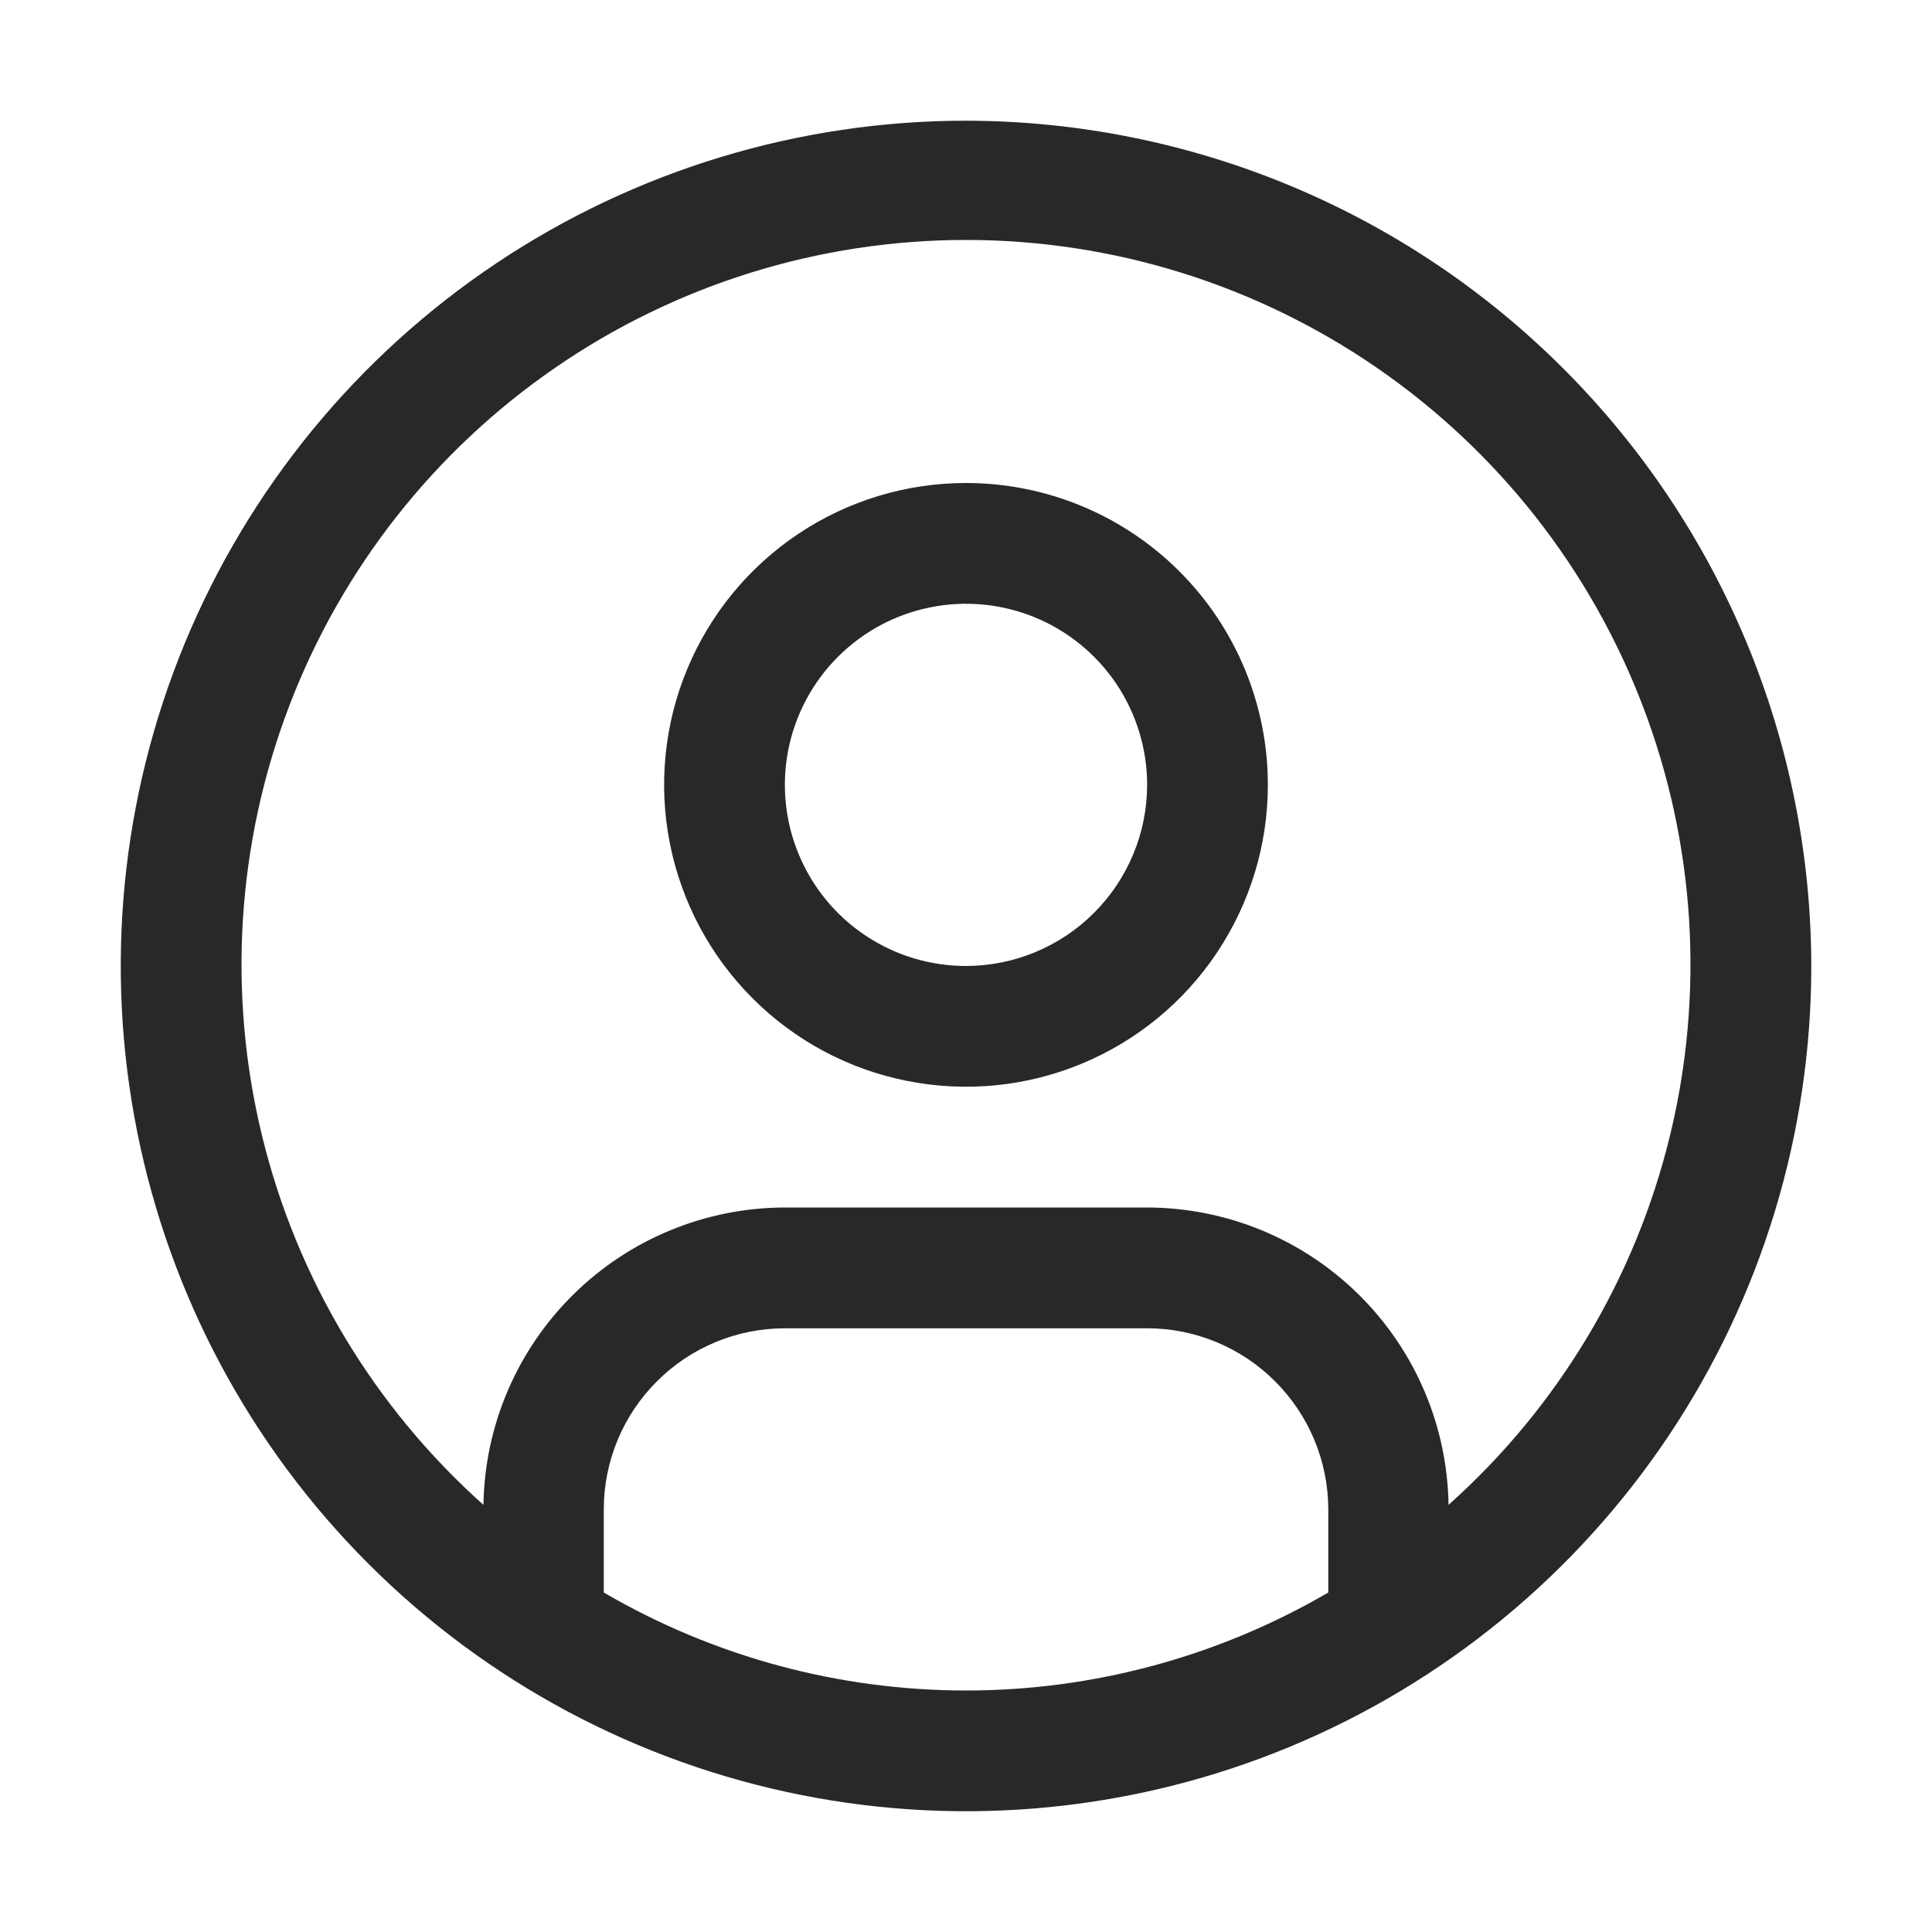
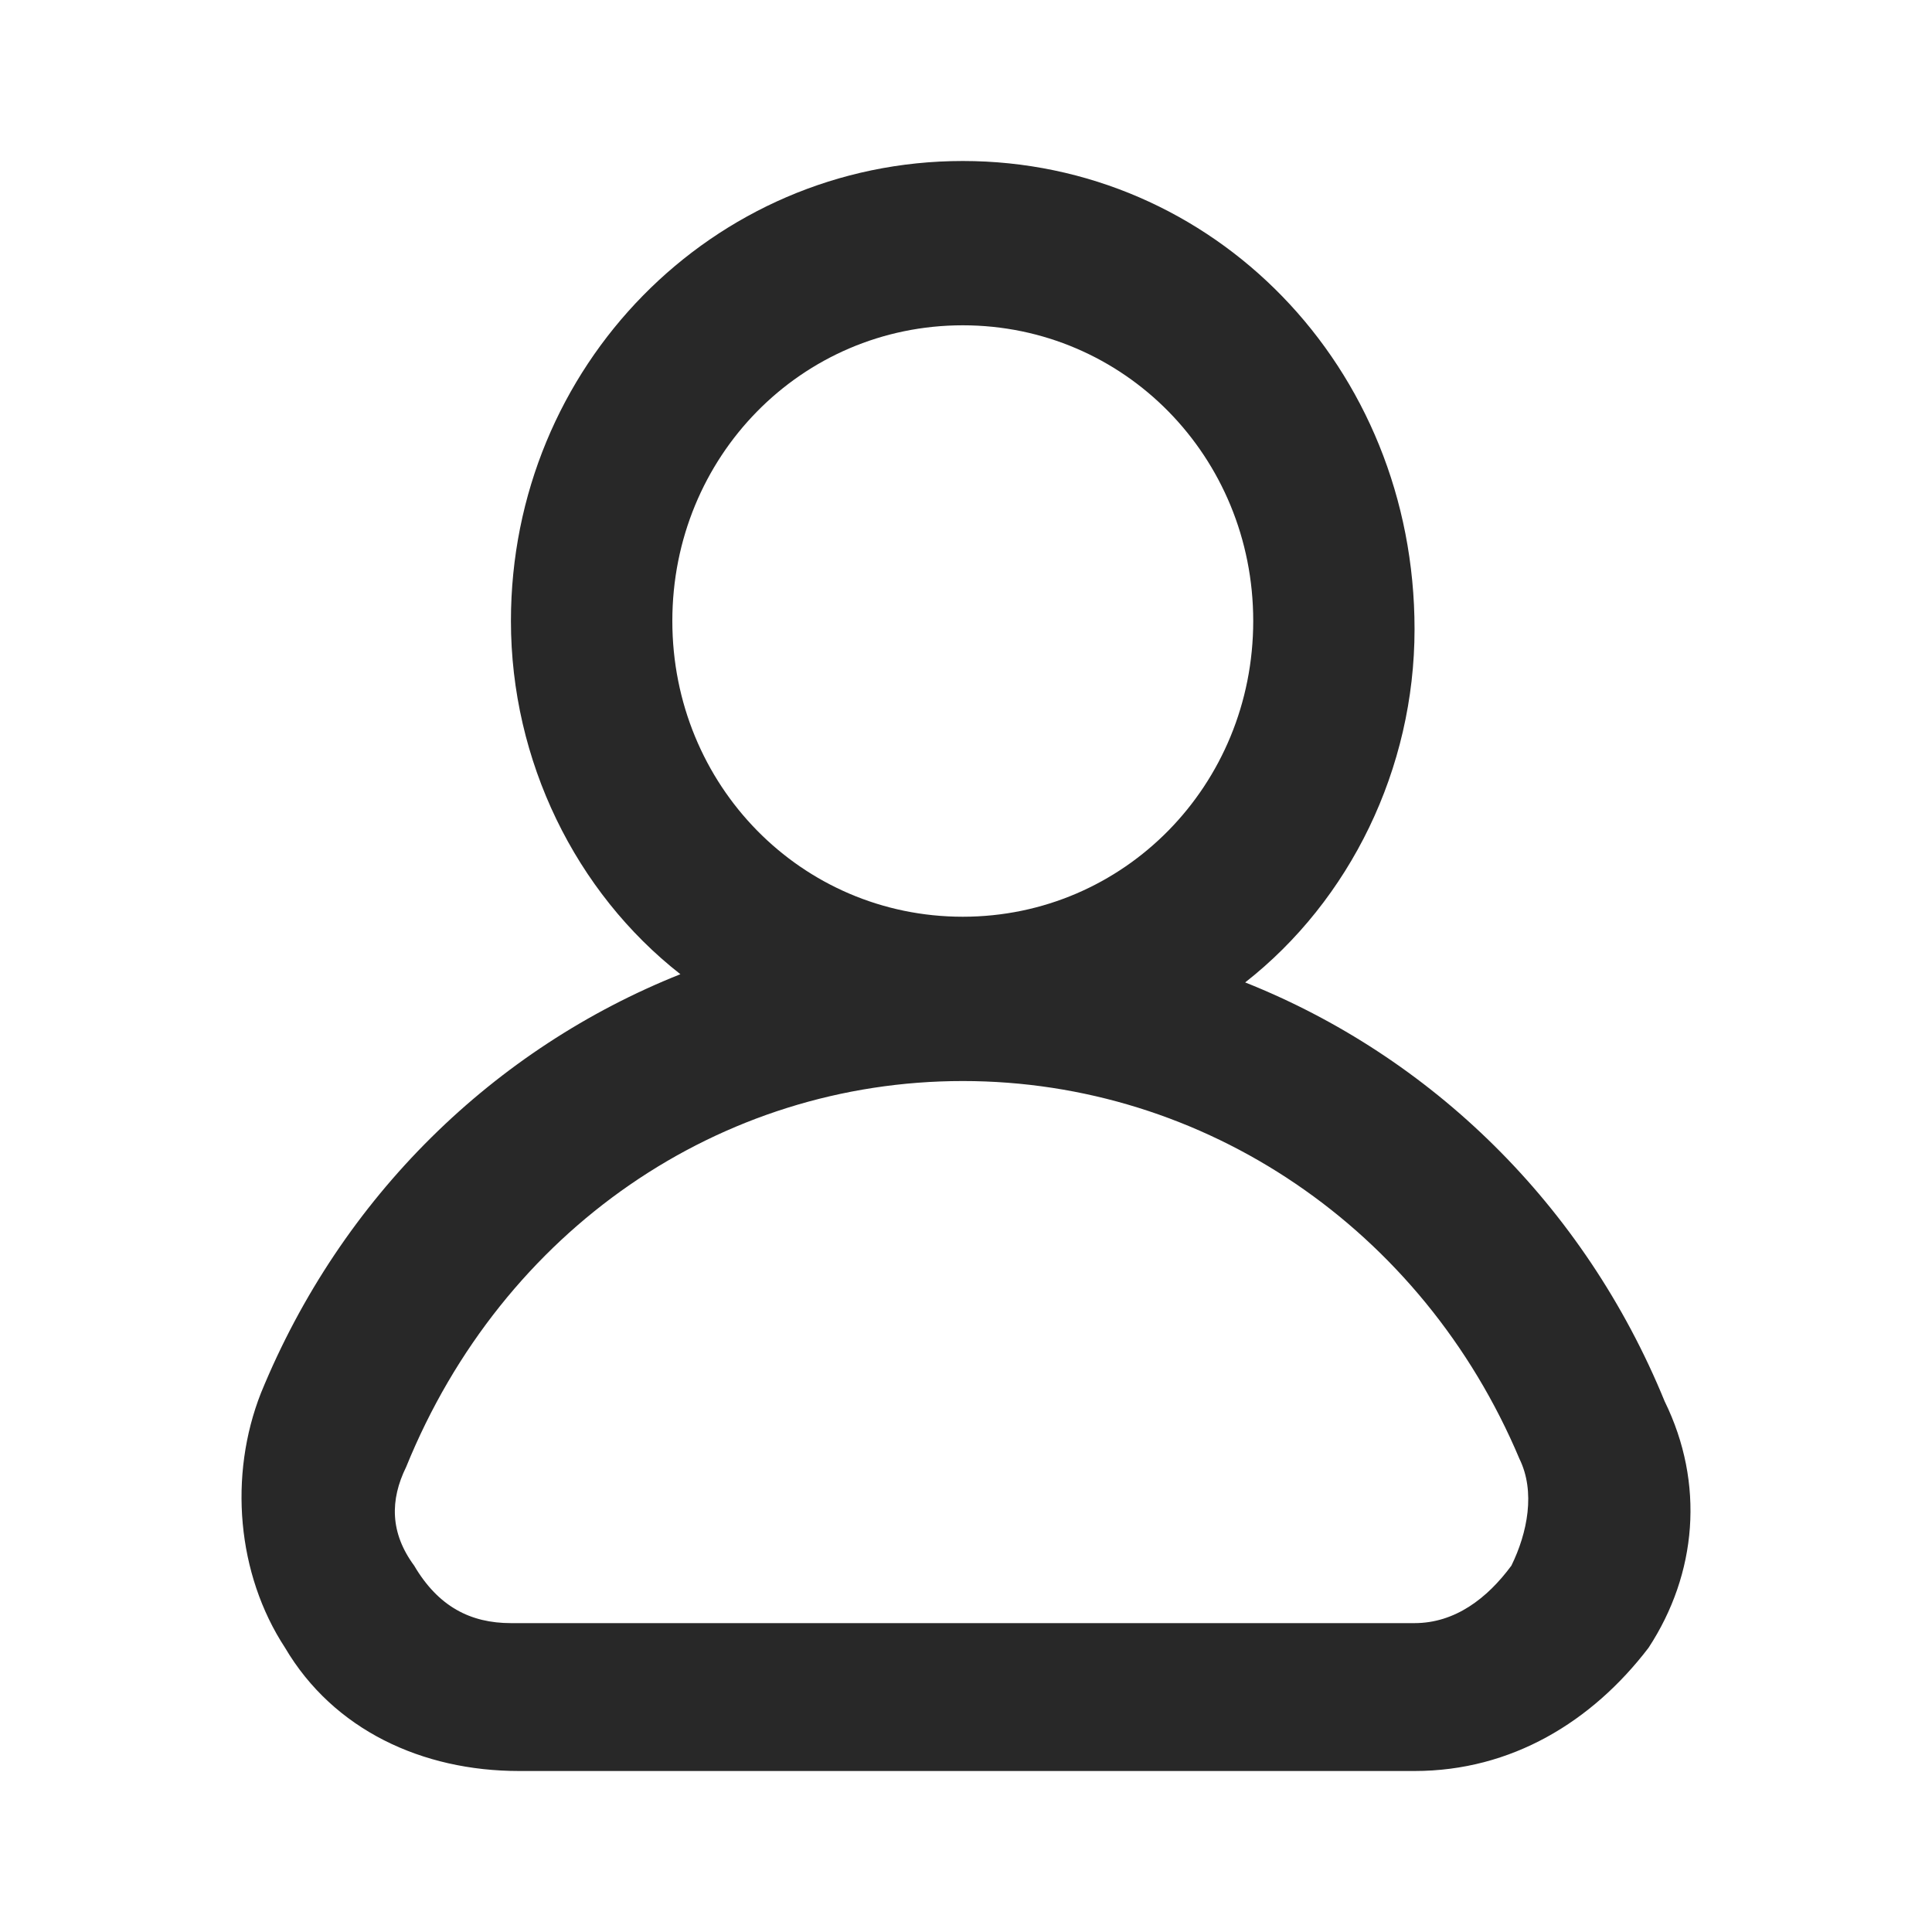
- <svg xmlns="http://www.w3.org/2000/svg" width="25" height="25" viewBox="0 0 25 25" fill="none">
-   <path d="M12.5 6.25C11.727 6.25 10.972 6.479 10.33 6.908C9.687 7.338 9.187 7.948 8.891 8.661C8.595 9.375 8.518 10.161 8.669 10.918C8.82 11.676 9.192 12.372 9.738 12.918C10.284 13.465 10.98 13.837 11.738 13.987C12.496 14.138 13.281 14.061 13.995 13.765C14.709 13.47 15.319 12.969 15.748 12.326C16.177 11.684 16.406 10.929 16.406 10.156C16.406 9.12 15.995 8.127 15.262 7.394C14.53 6.662 13.536 6.25 12.5 6.25ZM12.5 12.5C12.037 12.5 11.583 12.363 11.198 12.105C10.812 11.848 10.512 11.481 10.335 11.053C10.157 10.625 10.111 10.154 10.201 9.699C10.292 9.244 10.515 8.827 10.843 8.499C11.171 8.171 11.588 7.948 12.043 7.858C12.497 7.767 12.969 7.814 13.397 7.991C13.825 8.168 14.191 8.469 14.449 8.854C14.706 9.24 14.844 9.693 14.844 10.156C14.843 10.778 14.596 11.373 14.156 11.813C13.717 12.252 13.121 12.499 12.5 12.5Z" fill="#282828" />
-   <path d="M12.5 1.562C10.337 1.562 8.222 2.204 6.423 3.406C4.625 4.608 3.223 6.316 2.395 8.314C1.567 10.313 1.351 12.512 1.773 14.634C2.195 16.756 3.236 18.704 4.766 20.234C6.296 21.764 8.245 22.805 10.366 23.227C12.488 23.649 14.687 23.433 16.686 22.605C18.684 21.777 20.392 20.375 21.594 18.576C22.796 16.778 23.438 14.663 23.438 12.5C23.434 9.6 22.281 6.82 20.23 4.77C18.18 2.719 15.4 1.566 12.5 1.562ZM7.813 20.607V19.531C7.813 18.91 8.06 18.314 8.5 17.875C8.939 17.435 9.535 17.188 10.156 17.188H14.844C15.465 17.188 16.061 17.435 16.5 17.875C16.94 18.314 17.187 18.91 17.188 19.531V20.607C15.765 21.437 14.147 21.875 12.5 21.875C10.853 21.875 9.235 21.437 7.813 20.607ZM18.744 19.473C18.729 18.448 18.311 17.471 17.581 16.751C16.852 16.031 15.869 15.627 14.844 15.625H10.156C9.131 15.627 8.148 16.031 7.419 16.751C6.689 17.471 6.271 18.448 6.256 19.473C4.839 18.208 3.84 16.543 3.391 14.697C2.942 12.852 3.064 10.913 3.741 9.139C4.418 7.364 5.618 5.837 7.182 4.76C8.746 3.682 10.601 3.105 12.5 3.105C14.399 3.105 16.254 3.682 17.818 4.76C19.382 5.837 20.582 7.364 21.259 9.139C21.936 10.913 22.058 12.852 21.609 14.697C21.16 16.543 20.161 18.208 18.744 19.473Z" fill="#282828" />
+ <svg xmlns="http://www.w3.org/2000/svg" width="24" height="24" viewBox="0 0 24 24" fill="none">
+   <path d="M20.679 17.408C19.677 14.959 17.773 13.122 15.468 12.204C16.77 11.184 17.572 9.551 17.572 7.816C17.572 4.551 15.067 2 11.96 2C8.853 2 6.347 4.551 6.347 7.714C6.347 9.449 7.149 11.082 8.452 12.102C6.147 13.02 4.243 14.857 3.241 17.306C2.84 18.326 2.94 19.551 3.541 20.469C4.143 21.49 5.245 22 6.448 22H17.572C18.775 22 19.777 21.388 20.479 20.469C21.08 19.551 21.18 18.429 20.679 17.408ZM8.352 7.714C8.352 5.673 9.955 4.041 11.96 4.041C13.964 4.041 15.568 5.673 15.568 7.714C15.568 9.755 13.964 11.388 11.96 11.388C9.955 11.388 8.352 9.755 8.352 7.714ZM18.775 19.449C18.474 19.857 18.073 20.163 17.572 20.163H6.347C5.846 20.163 5.445 19.959 5.145 19.449C4.844 19.041 4.844 18.633 5.045 18.224C6.247 15.265 8.953 13.429 11.96 13.429C14.966 13.429 17.672 15.265 18.875 18.122C19.076 18.531 18.975 19.041 18.775 19.449Z" fill="#282828" />
</svg>
